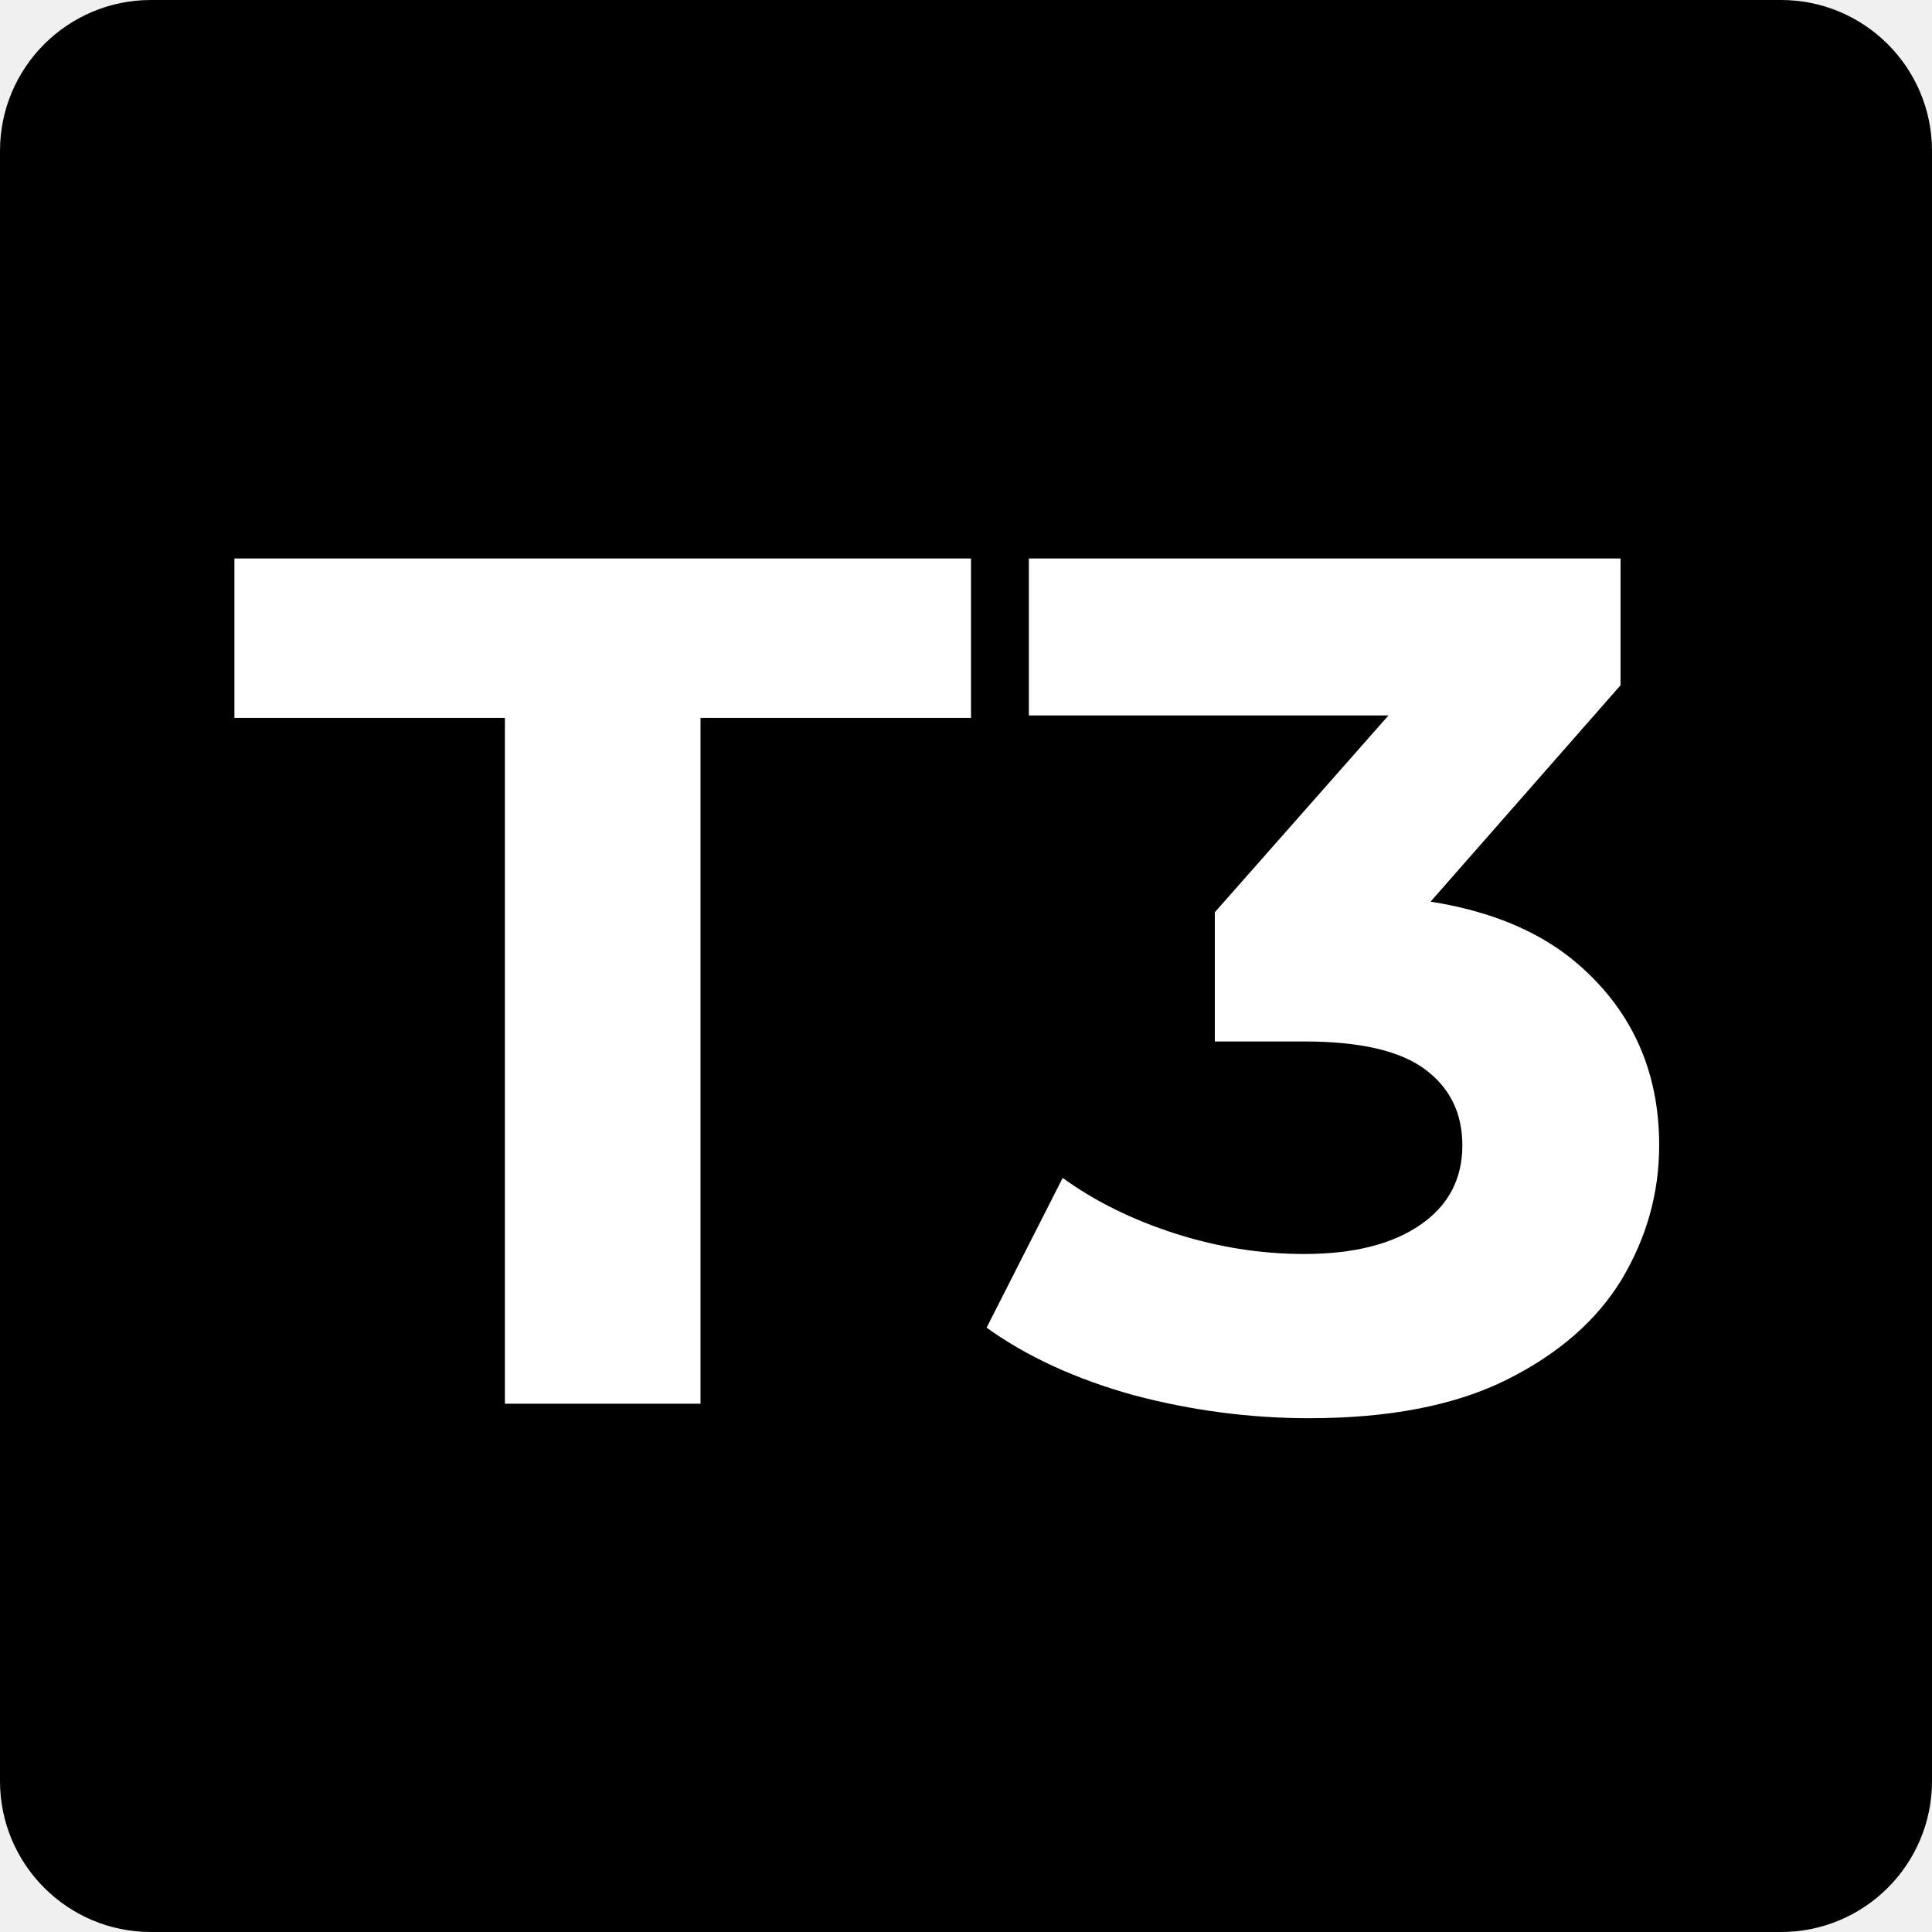
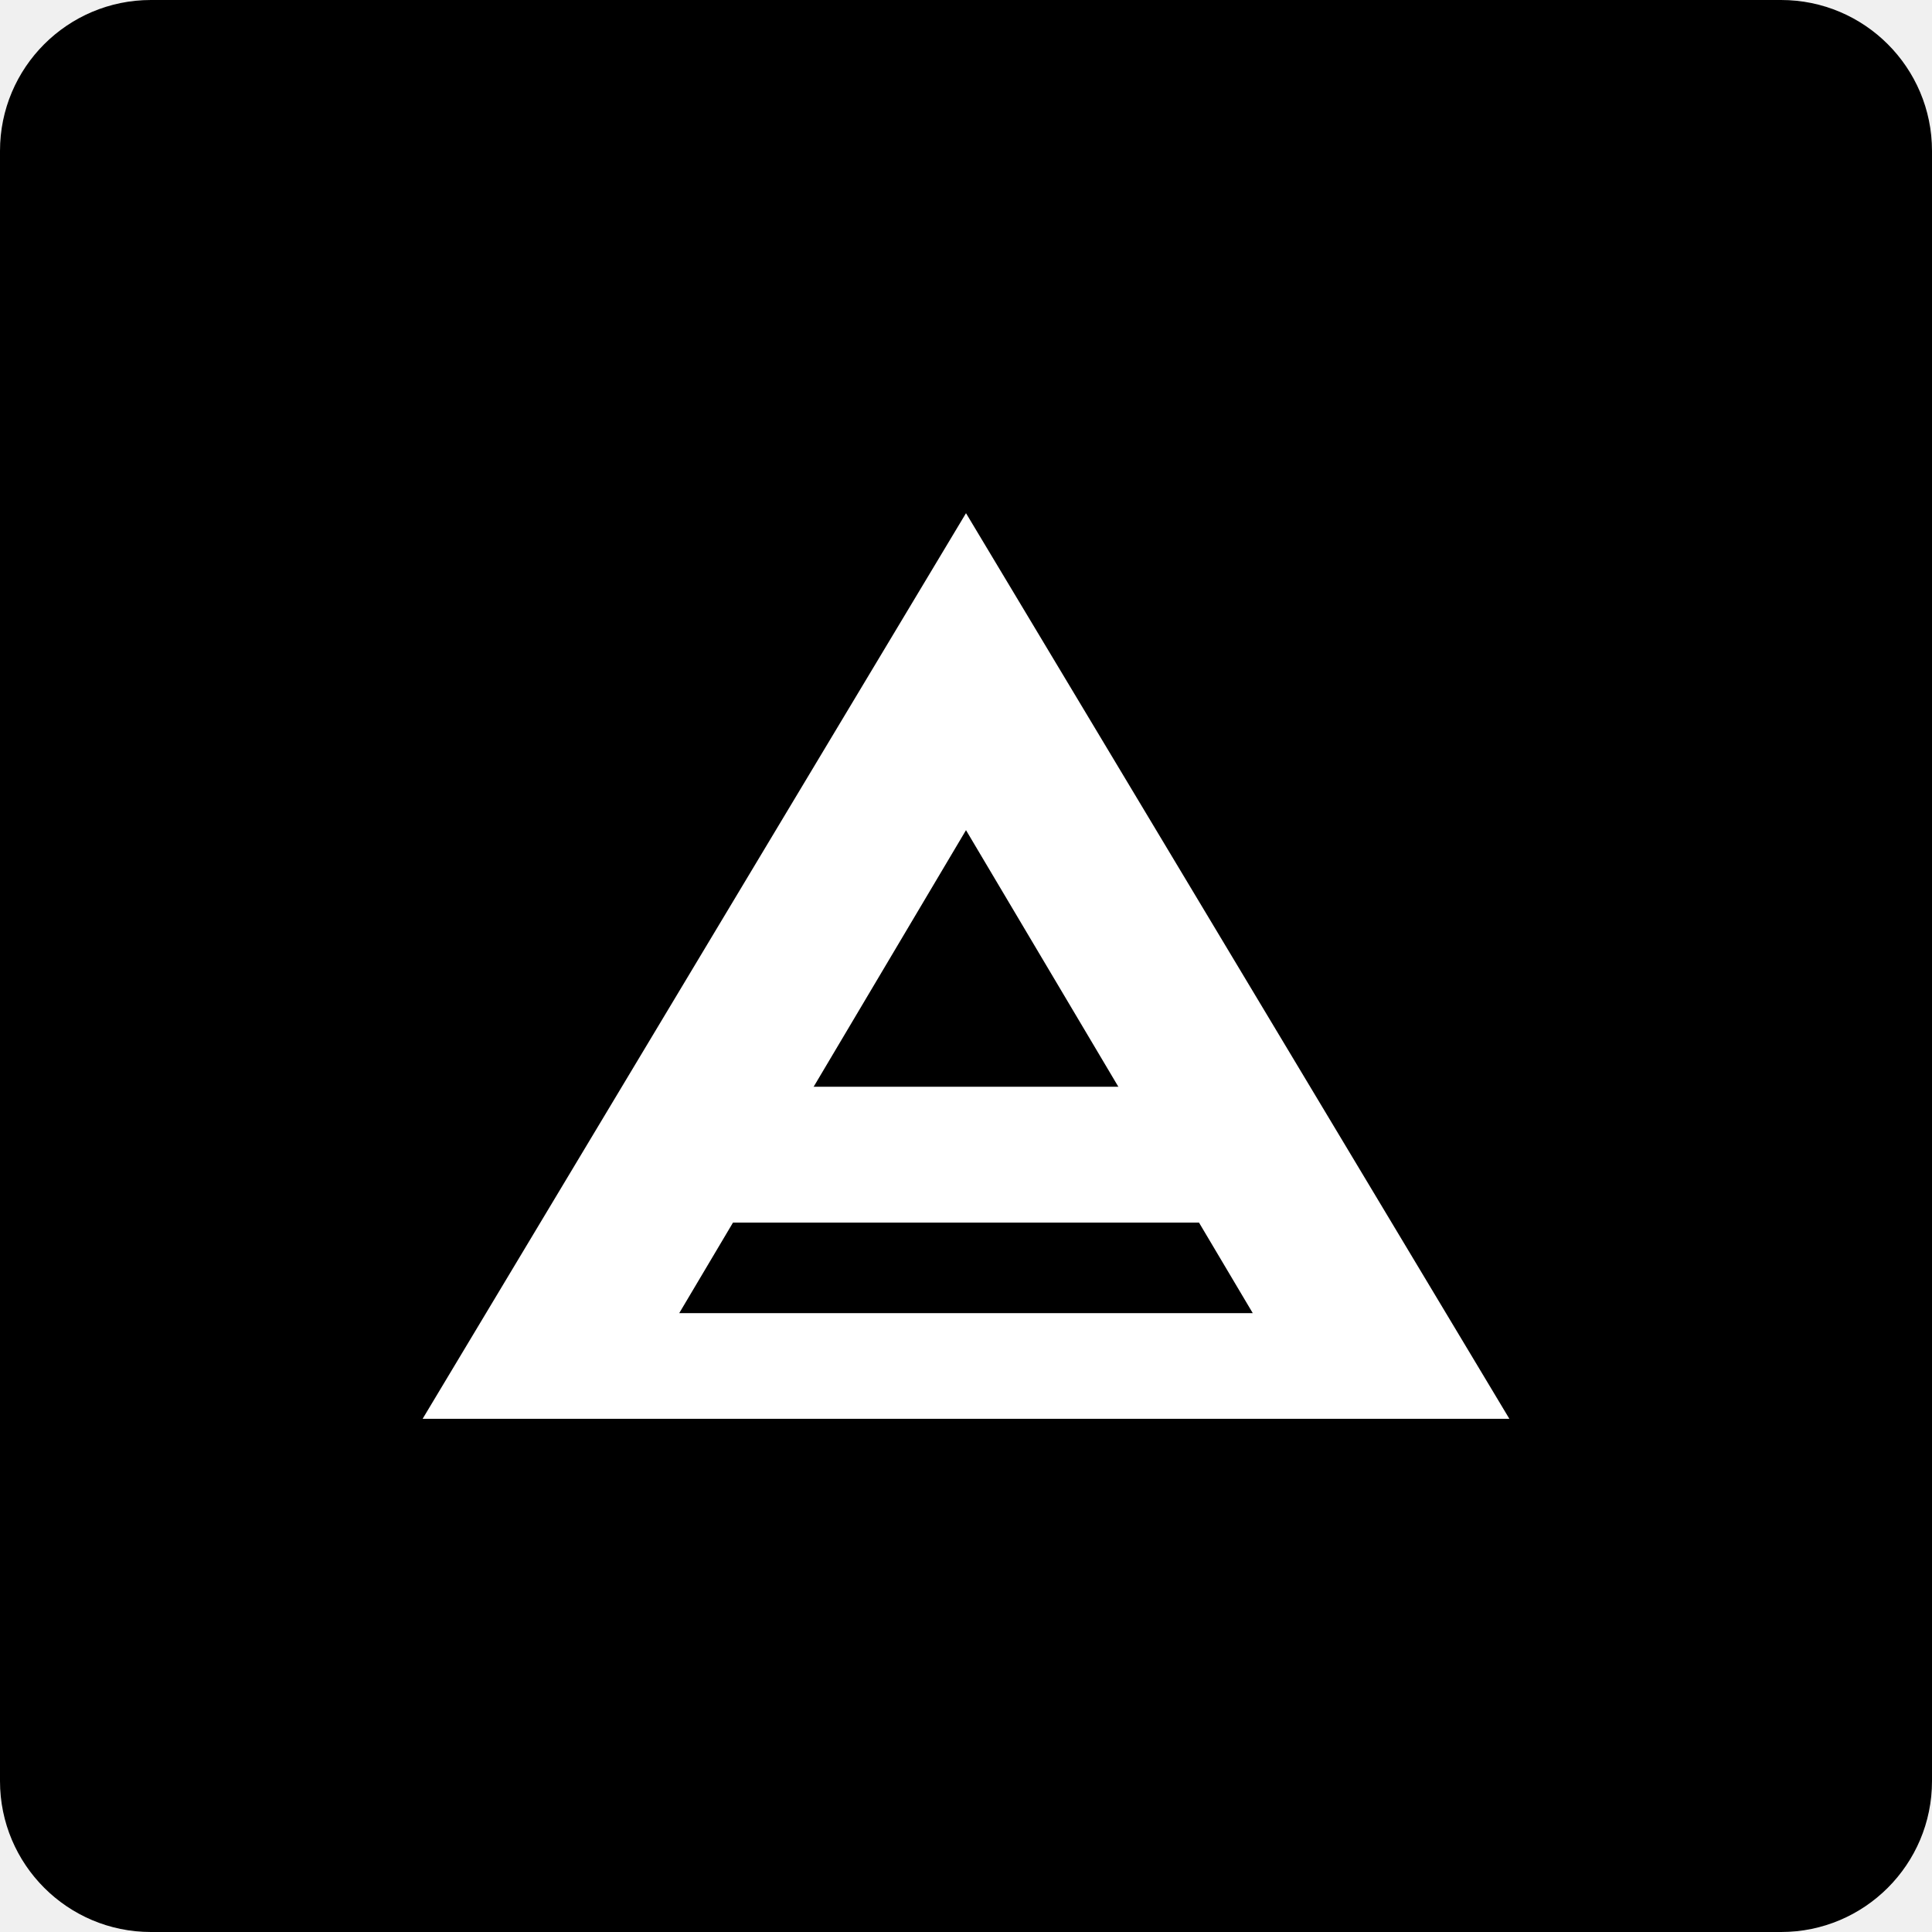
<svg xmlns="http://www.w3.org/2000/svg" width="128" height="128" viewBox="0 0 128 128" fill="none">
  <path d="M0 10C0 4.477 4.477 0 10 0H118C123.523 0 128 4.477 128 10V118C128 123.523 123.523 128 118 128H10C4.477 128 0 123.523 0 118V10Z" fill="black" />
-   <path d="M33.451 93V47.56H15.531V37H64.331V47.56H46.411V93H33.451ZM86.725 93.96C82.832 93.96 78.965 93.453 75.125 92.44C71.285 91.373 68.032 89.88 65.365 87.96L70.405 78.04C72.539 79.587 75.019 80.813 77.845 81.72C80.672 82.627 83.525 83.08 86.405 83.08C89.659 83.08 92.219 82.44 94.085 81.16C95.952 79.88 96.885 78.12 96.885 75.88C96.885 73.747 96.059 72.067 94.405 70.84C92.752 69.613 90.085 69 86.405 69H80.485V60.44L96.085 42.76L97.525 47.4H68.165V37H107.365V45.4L91.845 63.08L85.285 59.32H89.045C95.925 59.32 101.125 60.867 104.645 63.96C108.165 67.053 109.925 71.027 109.925 75.88C109.925 79.027 109.099 81.987 107.445 84.76C105.792 87.48 103.259 89.693 99.845 91.4C96.432 93.107 92.059 93.96 86.725 93.96Z" fill="white" />
+   <path fill-rule="evenodd" clip-rule="evenodd" d="M64 34L100 94H28L64 34ZM64 55L83 87H45L64 55Z" fill="white" />
+   <path d="M47 72H81V81H47V72Z" fill="white" />
</svg>
